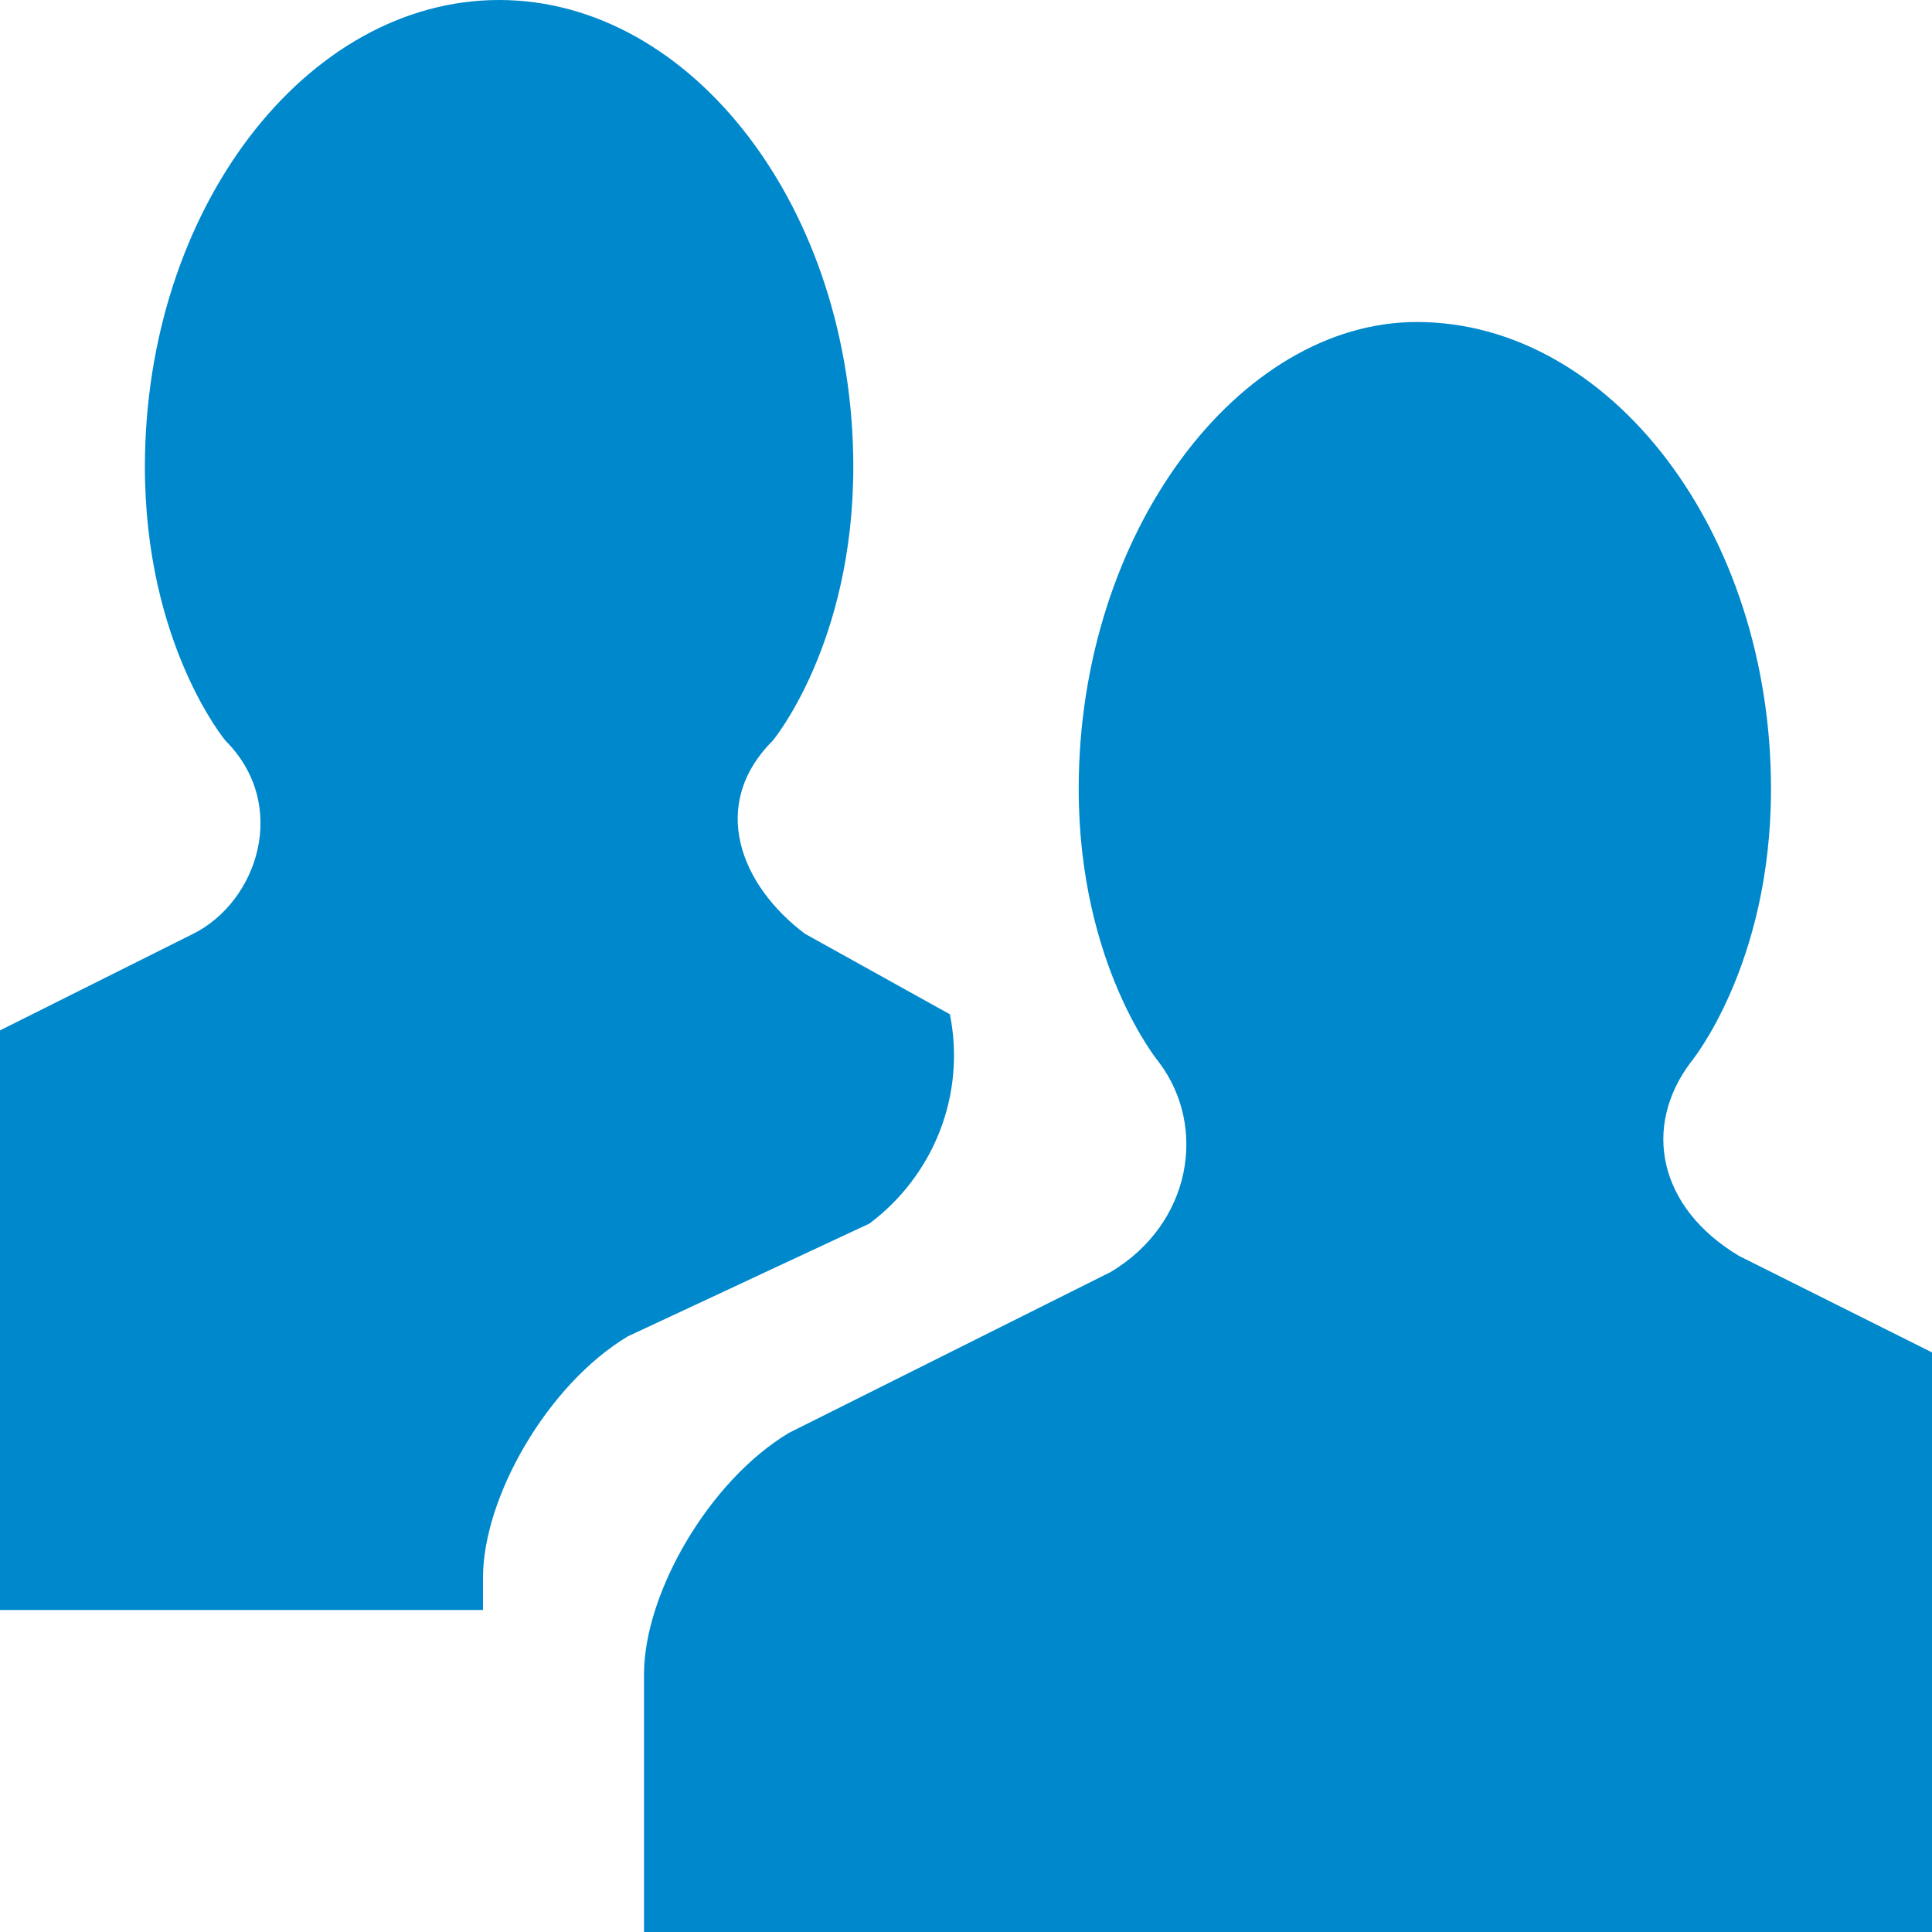
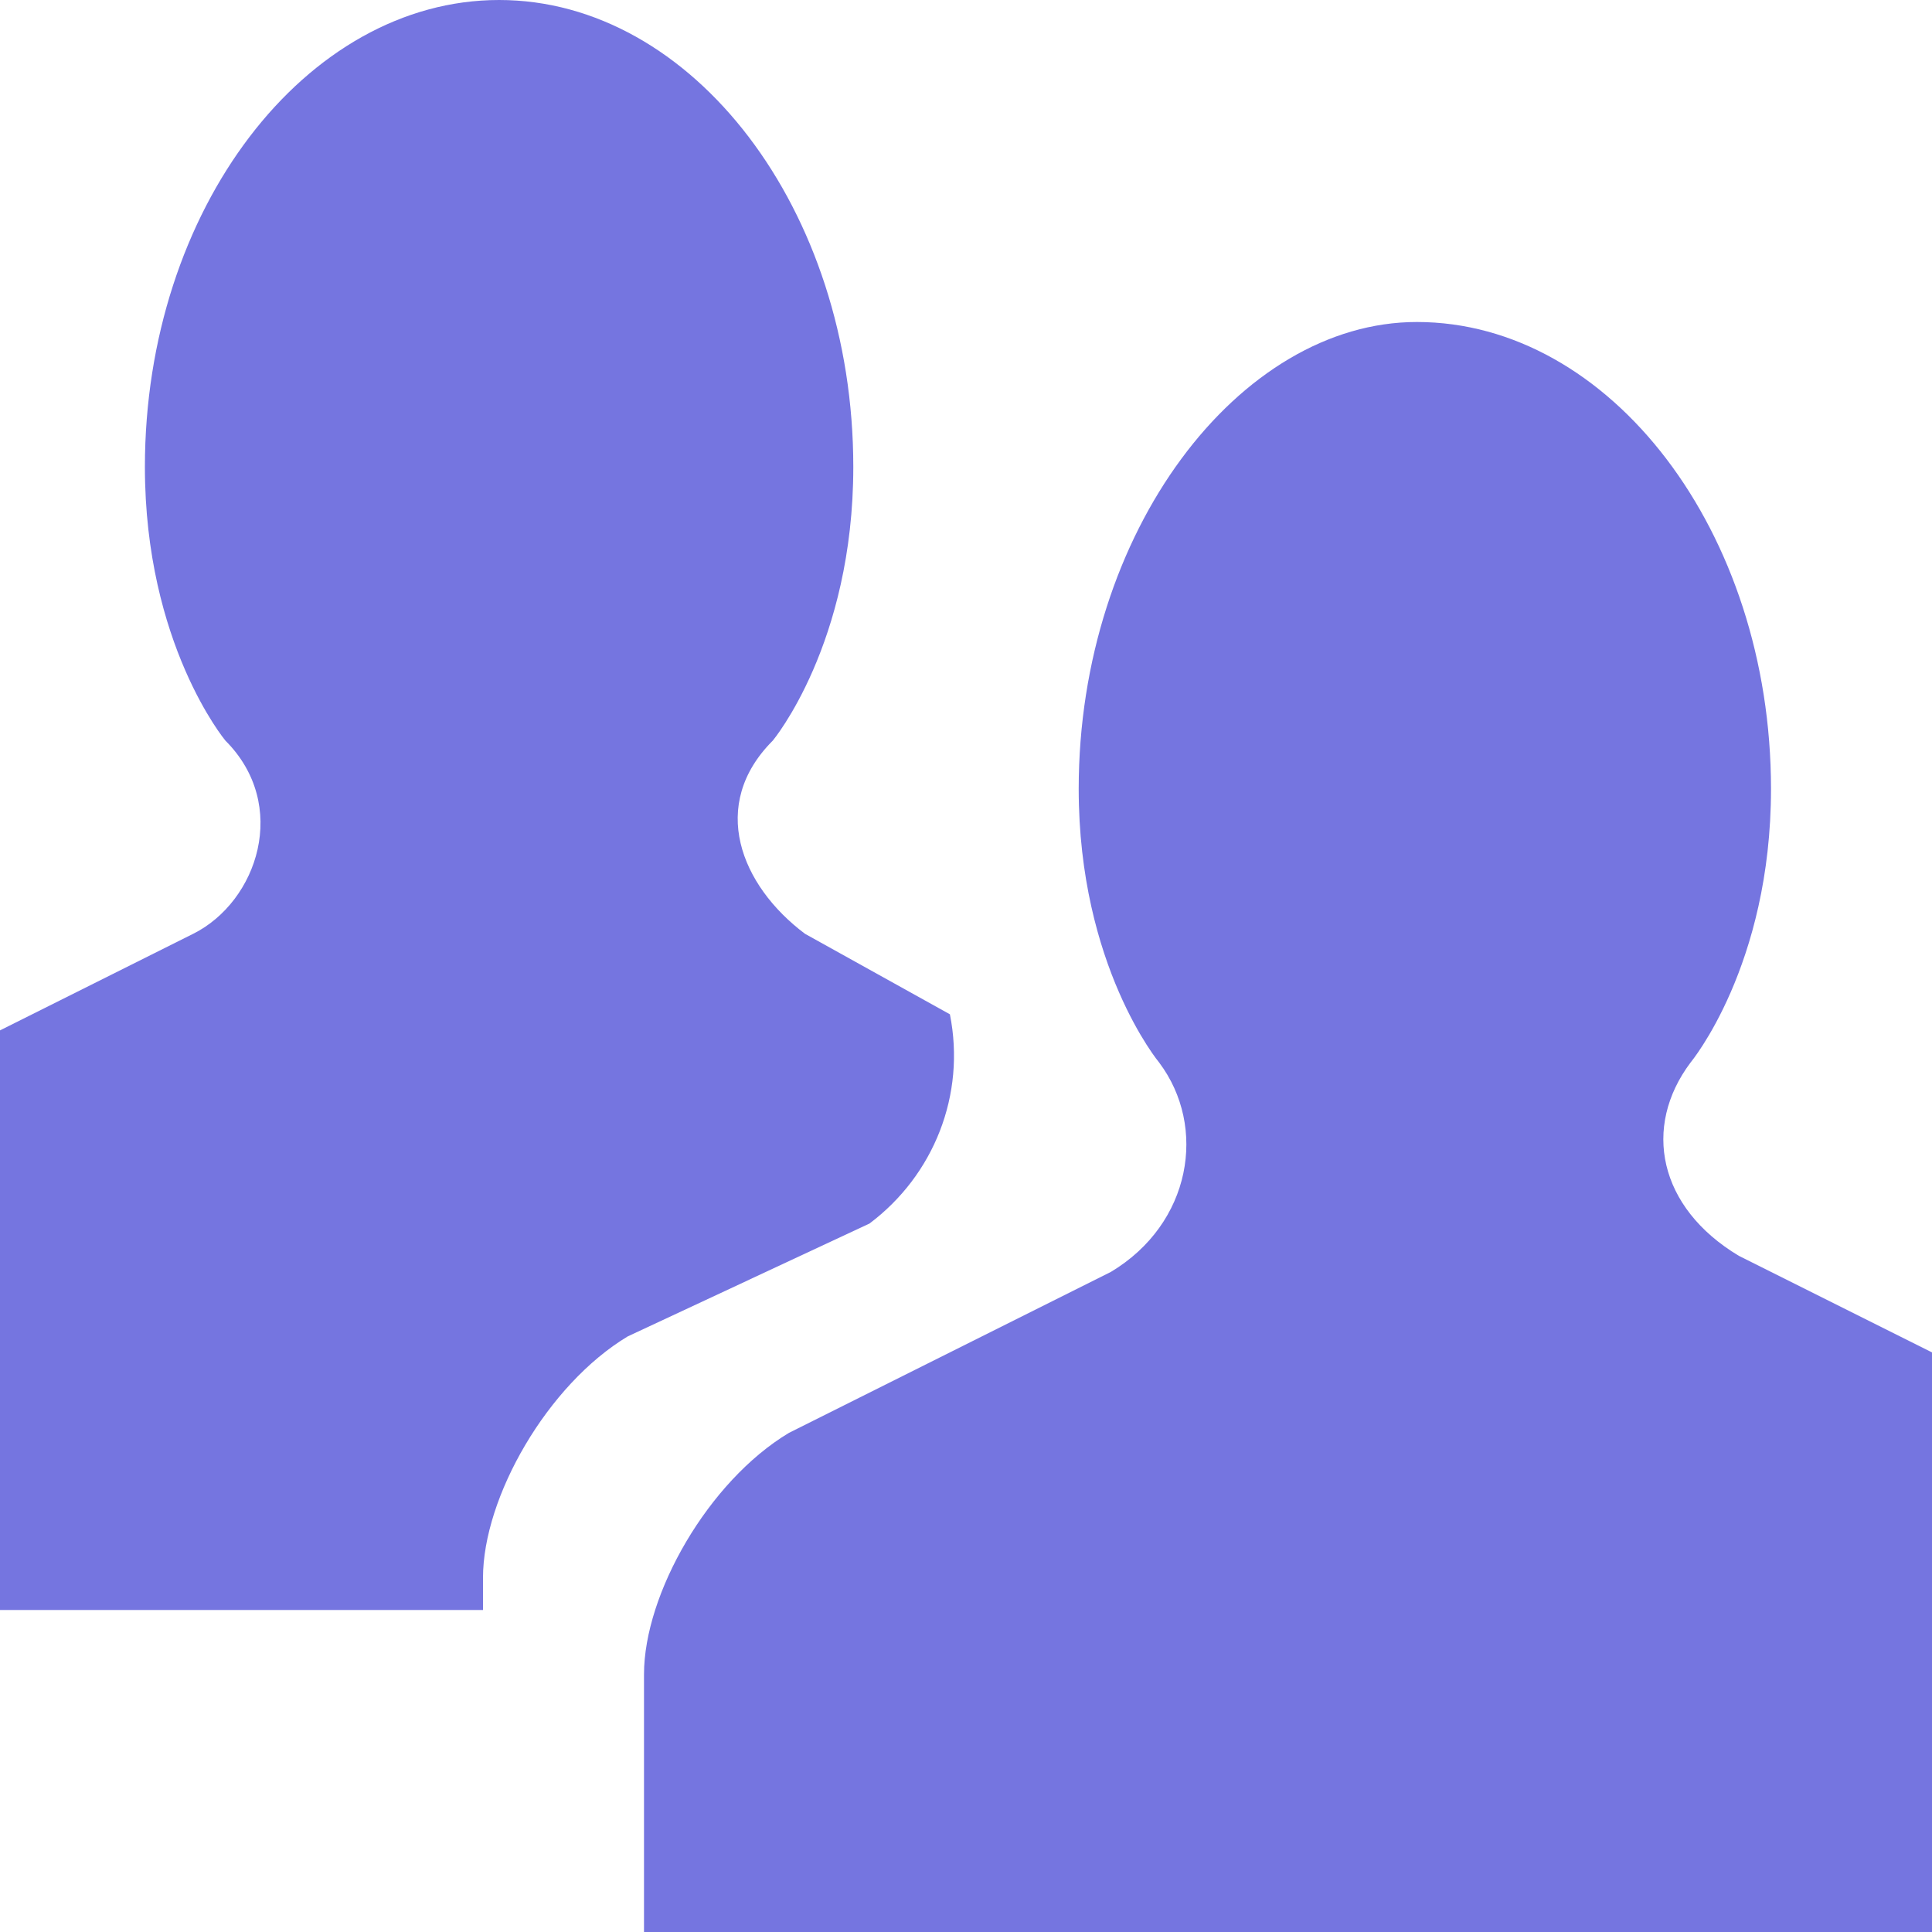
<svg xmlns="http://www.w3.org/2000/svg" version="1.1" x="0px" y="0px" width="12px" height="12px" viewBox="0 0 12 12" style="overflow:visible;enable-background:new 0 0 12 12;" xml:space="preserve" preserveAspectRatio="xMinYMid meet">
  <defs>
</defs>
-   <path style="fill:#0088cc;" d="M3,10H0V6.4l1.2-0.6C1.6,5.6,1.8,5,1.4,4.6c0,0-0.5-0.6-0.5-1.7c0-1.6,1-2.9,2.2-2.9  c1.2,0,2.2,1.3,2.2,2.9c0,1.1-0.5,1.7-0.5,1.7C4.4,5,4.6,5.5,5,5.8l0.9,0.5c0.1,0.5-0.1,1-0.5,1.3L3.9,8.3C3.4,8.6,3,9.3,3,9.8V10z   M12,12V8.4l-1.2-0.6c-0.5-0.3-0.6-0.8-0.3-1.2c0,0,0.5-0.6,0.5-1.7c0-1.6-1-2.9-2.2-2.9C7.7,2,6.7,3.3,6.7,4.9  c0,1.1,0.5,1.7,0.5,1.7c0.3,0.4,0.2,1-0.3,1.3L4.9,8.9C4.4,9.2,4,9.9,4,10.4V12H12z" />
+   <path style="fill:#7575E0;" d="M3,10H0V6.4l1.2-0.6C1.6,5.6,1.8,5,1.4,4.6c0,0-0.5-0.6-0.5-1.7c0-1.6,1-2.9,2.2-2.9  c1.2,0,2.2,1.3,2.2,2.9c0,1.1-0.5,1.7-0.5,1.7C4.4,5,4.6,5.5,5,5.8l0.9,0.5c0.1,0.5-0.1,1-0.5,1.3L3.9,8.3C3.4,8.6,3,9.3,3,9.8V10z   M12,12V8.4l-1.2-0.6c-0.5-0.3-0.6-0.8-0.3-1.2c0,0,0.5-0.6,0.5-1.7c0-1.6-1-2.9-2.2-2.9C7.7,2,6.7,3.3,6.7,4.9  c0,1.1,0.5,1.7,0.5,1.7c0.3,0.4,0.2,1-0.3,1.3L4.9,8.9C4.4,9.2,4,9.9,4,10.4V12H12z" />
</svg>
